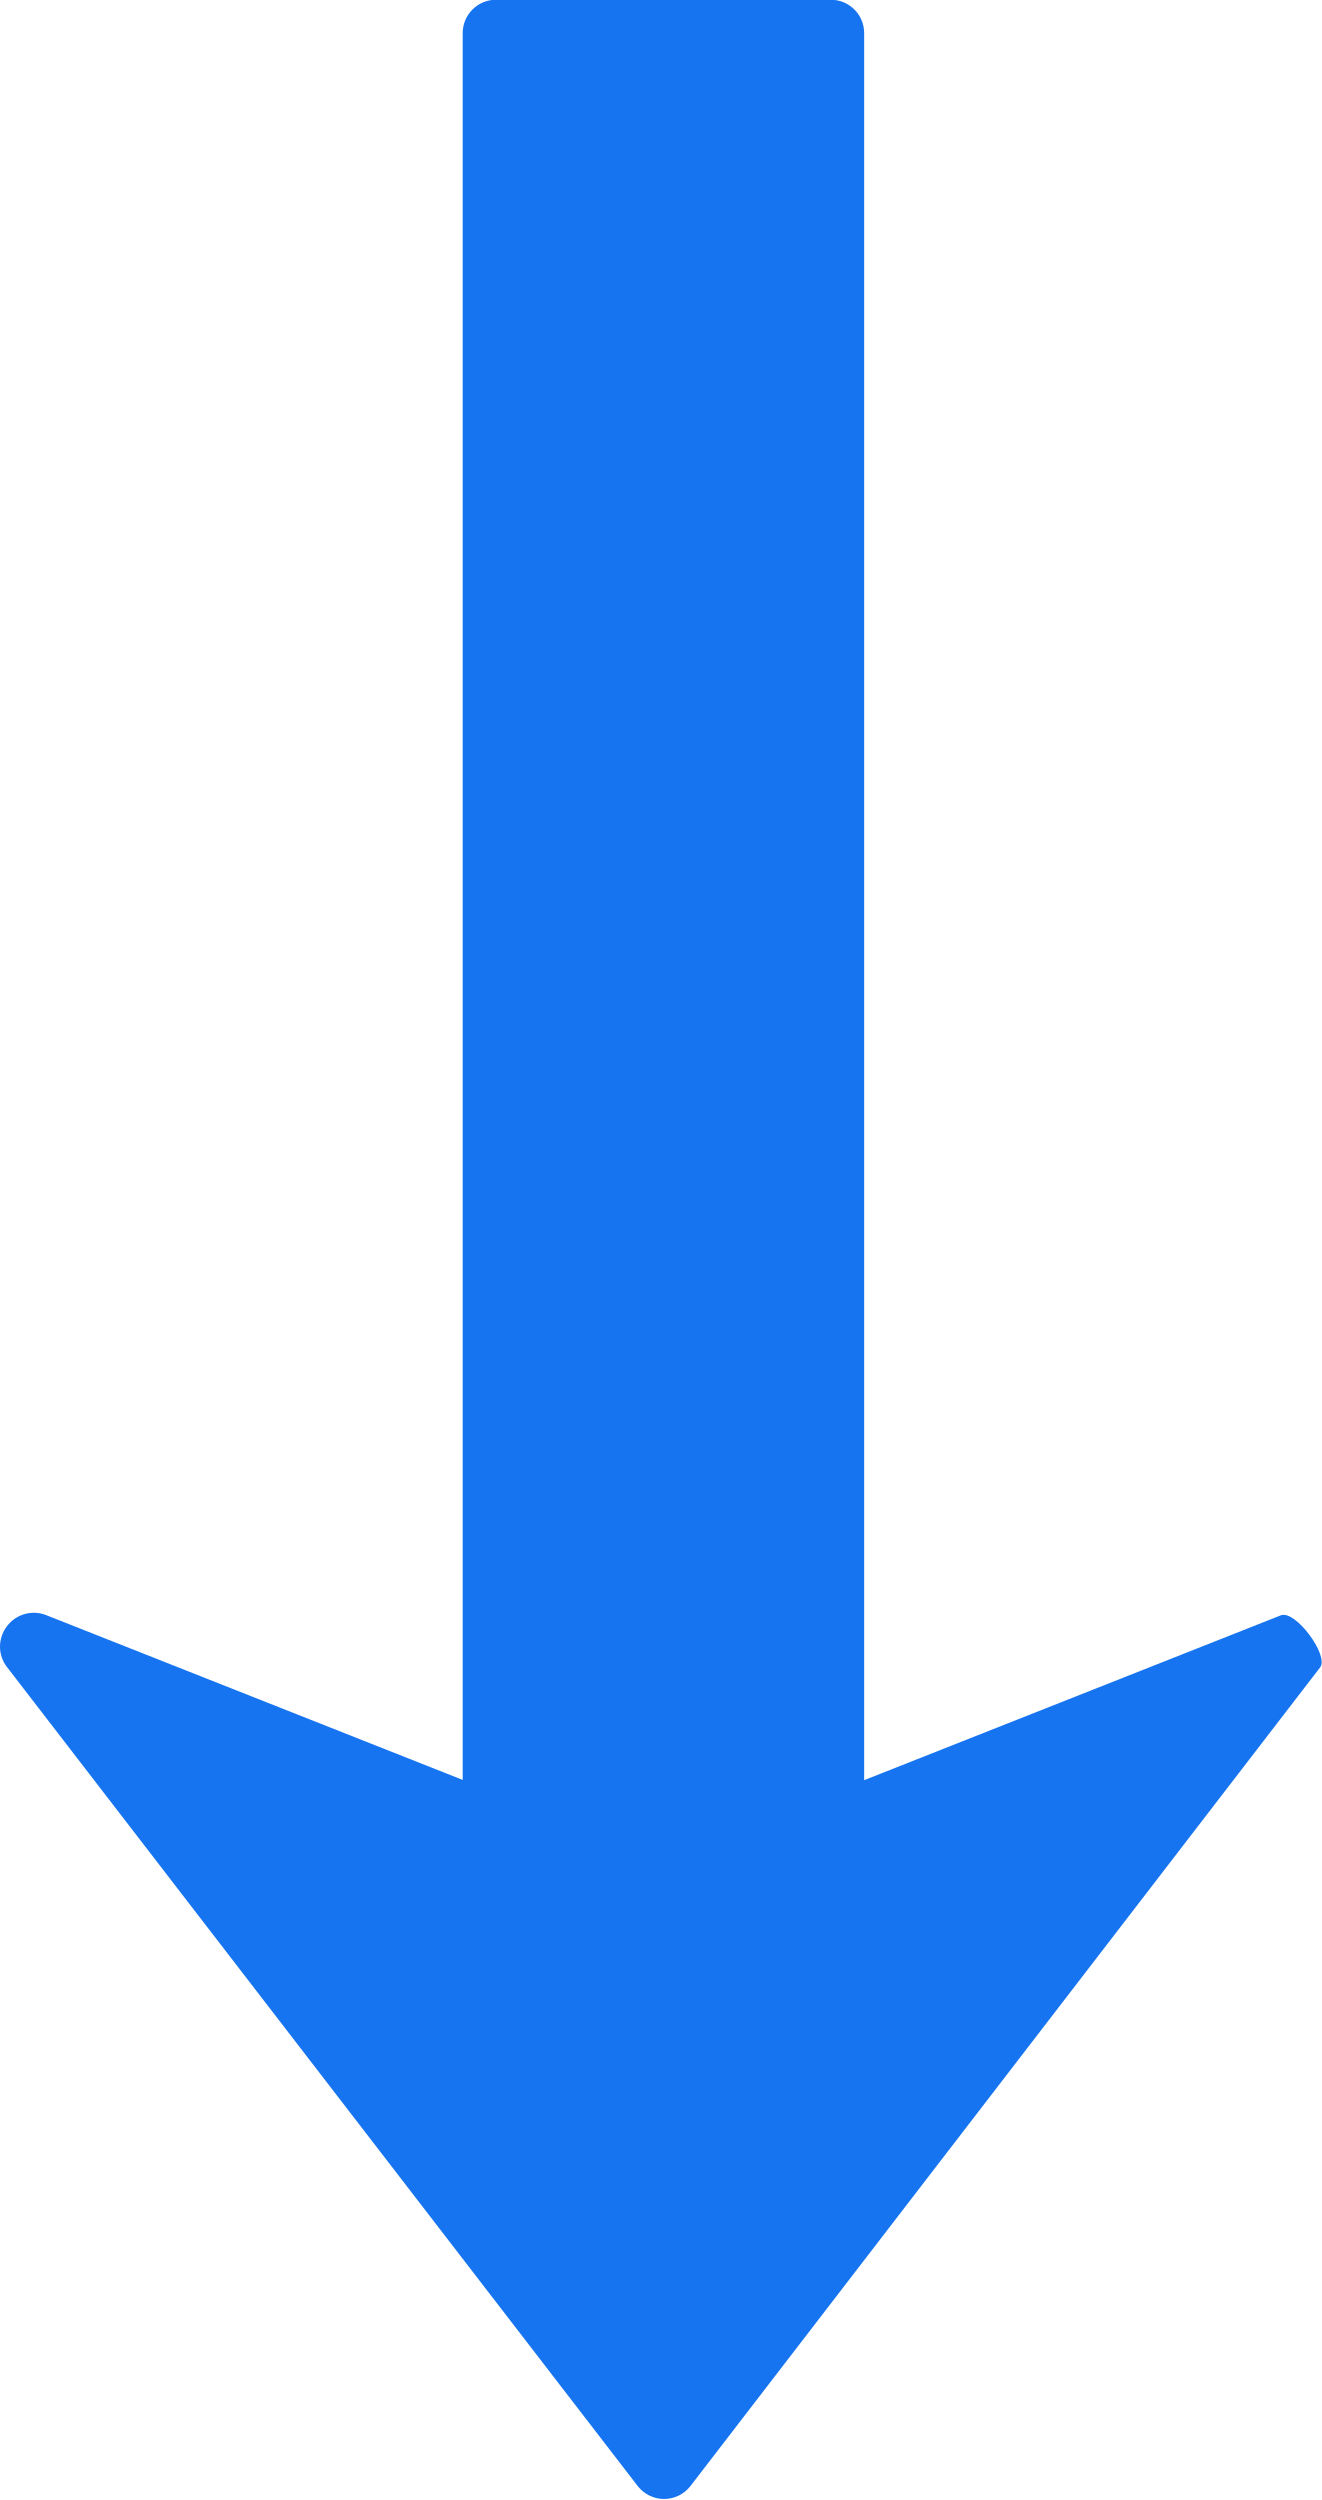
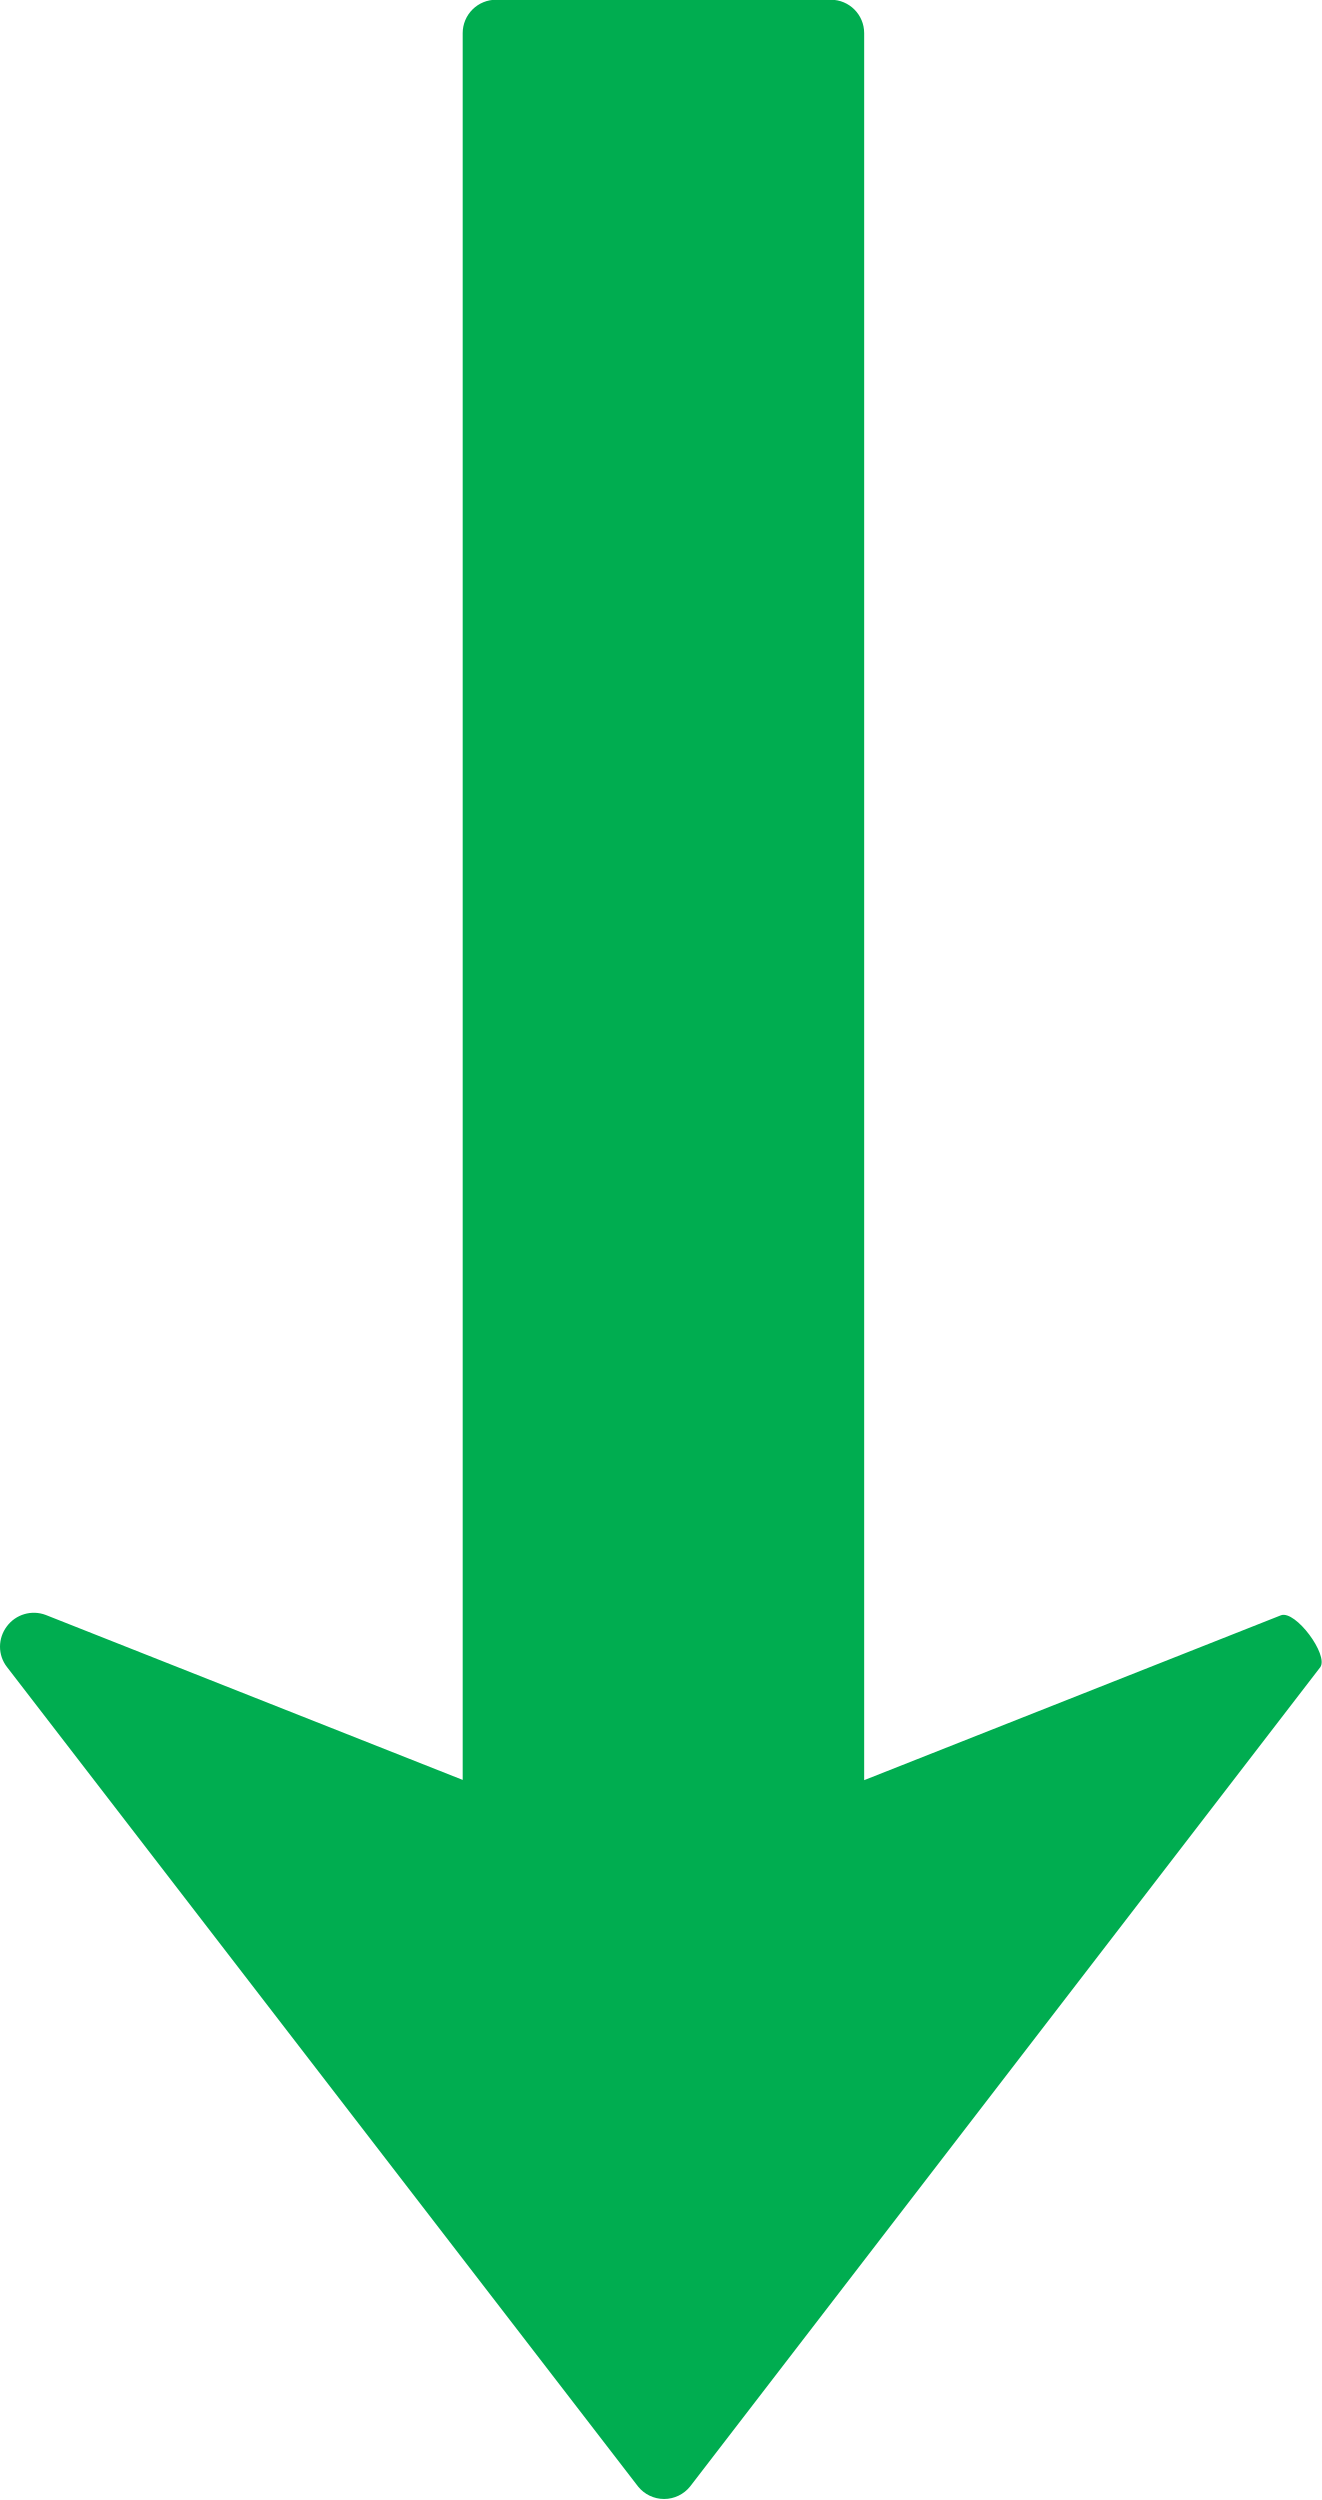
<svg xmlns="http://www.w3.org/2000/svg" width="5.074" height="9.596" viewBox="0 0 5.074 9.596">
  <g transform="translate(0 -0.001)">
-     <path fill="#1774F0" d="M5.068,6.4,2.649,9.545a.128.128,0,0,1-.2,0L.027,6.4A.127.127,0,0,1,0,6.321a.13.13,0,0,1,.026-.077A.129.129,0,0,1,.176,6.2l1.6.633V.128A.128.128,0,0,1,1.905,0H3.189a.128.128,0,0,1,.128.128V6.834l1.6-.633C4.973,6.181,5.1,6.353,5.068,6.4Z" />
+     <path fill="#00AD50" d="M5.068,6.4,2.649,9.545a.128.128,0,0,1-.2,0L.027,6.4A.127.127,0,0,1,0,6.321a.13.13,0,0,1,.026-.077A.129.129,0,0,1,.176,6.2l1.6.633V.128A.128.128,0,0,1,1.905,0H3.189a.128.128,0,0,1,.128.128V6.834l1.6-.633C4.973,6.181,5.1,6.353,5.068,6.4Z" />
  </g>
</svg>
